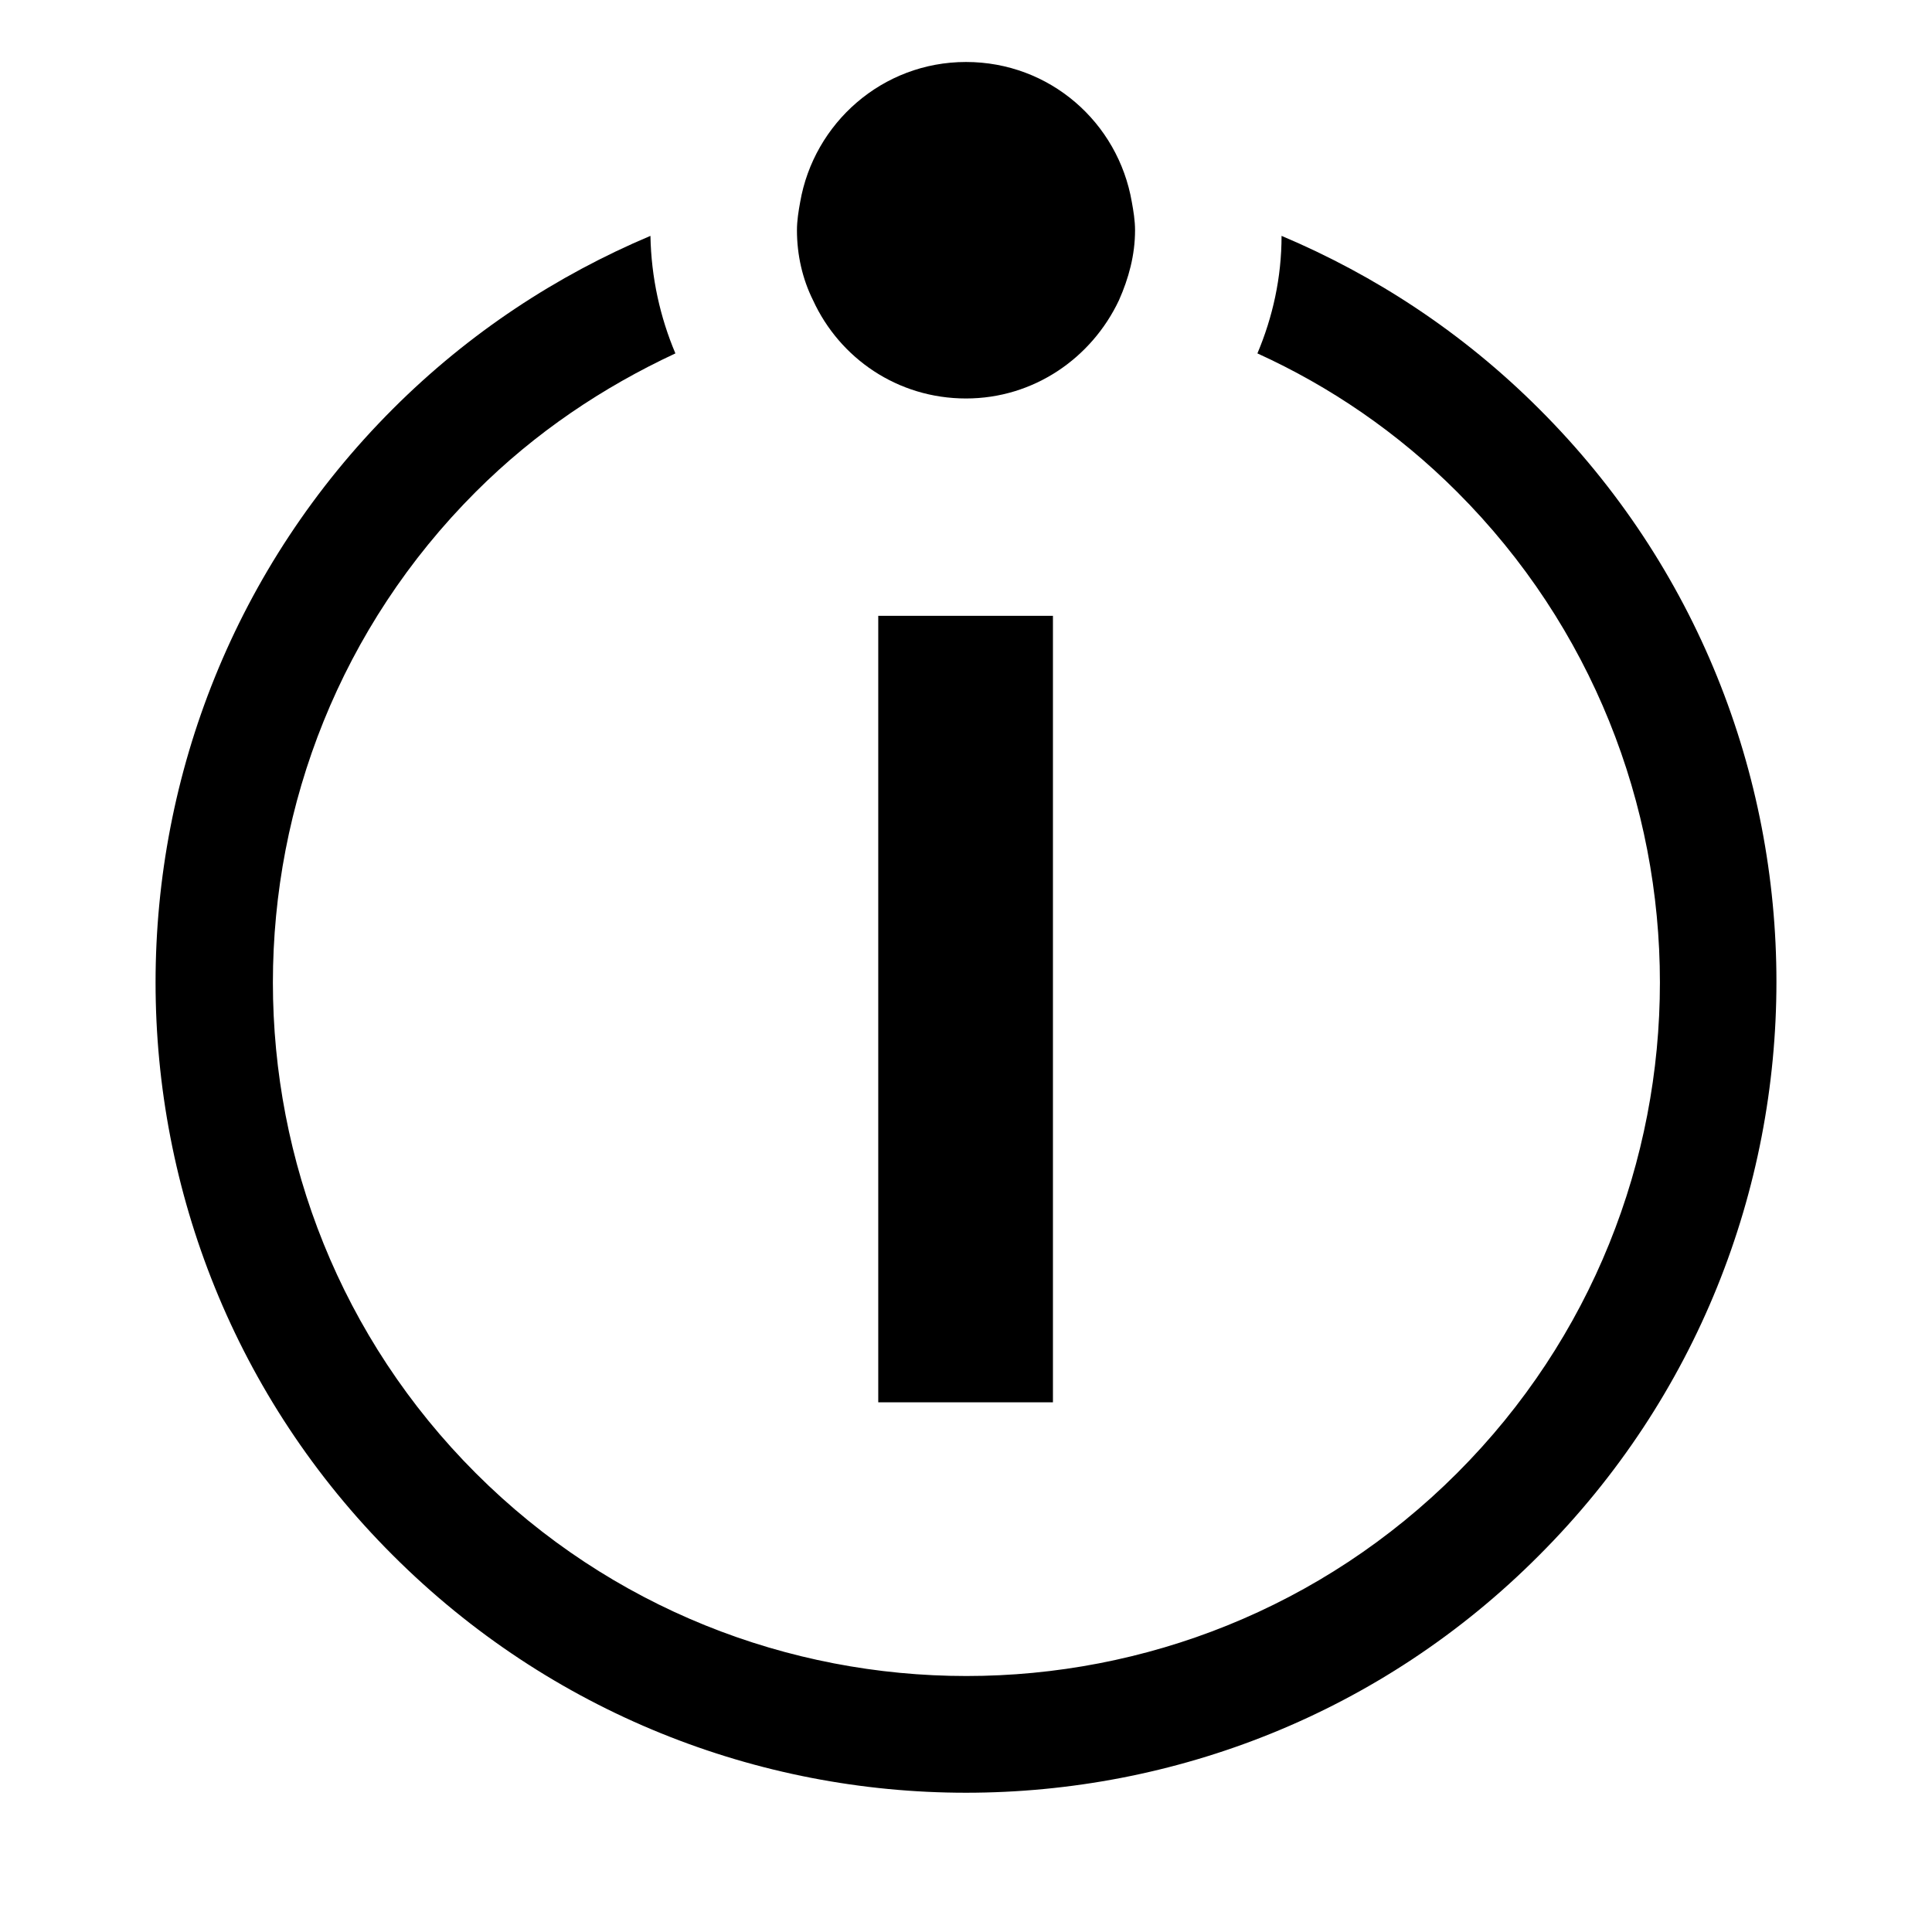
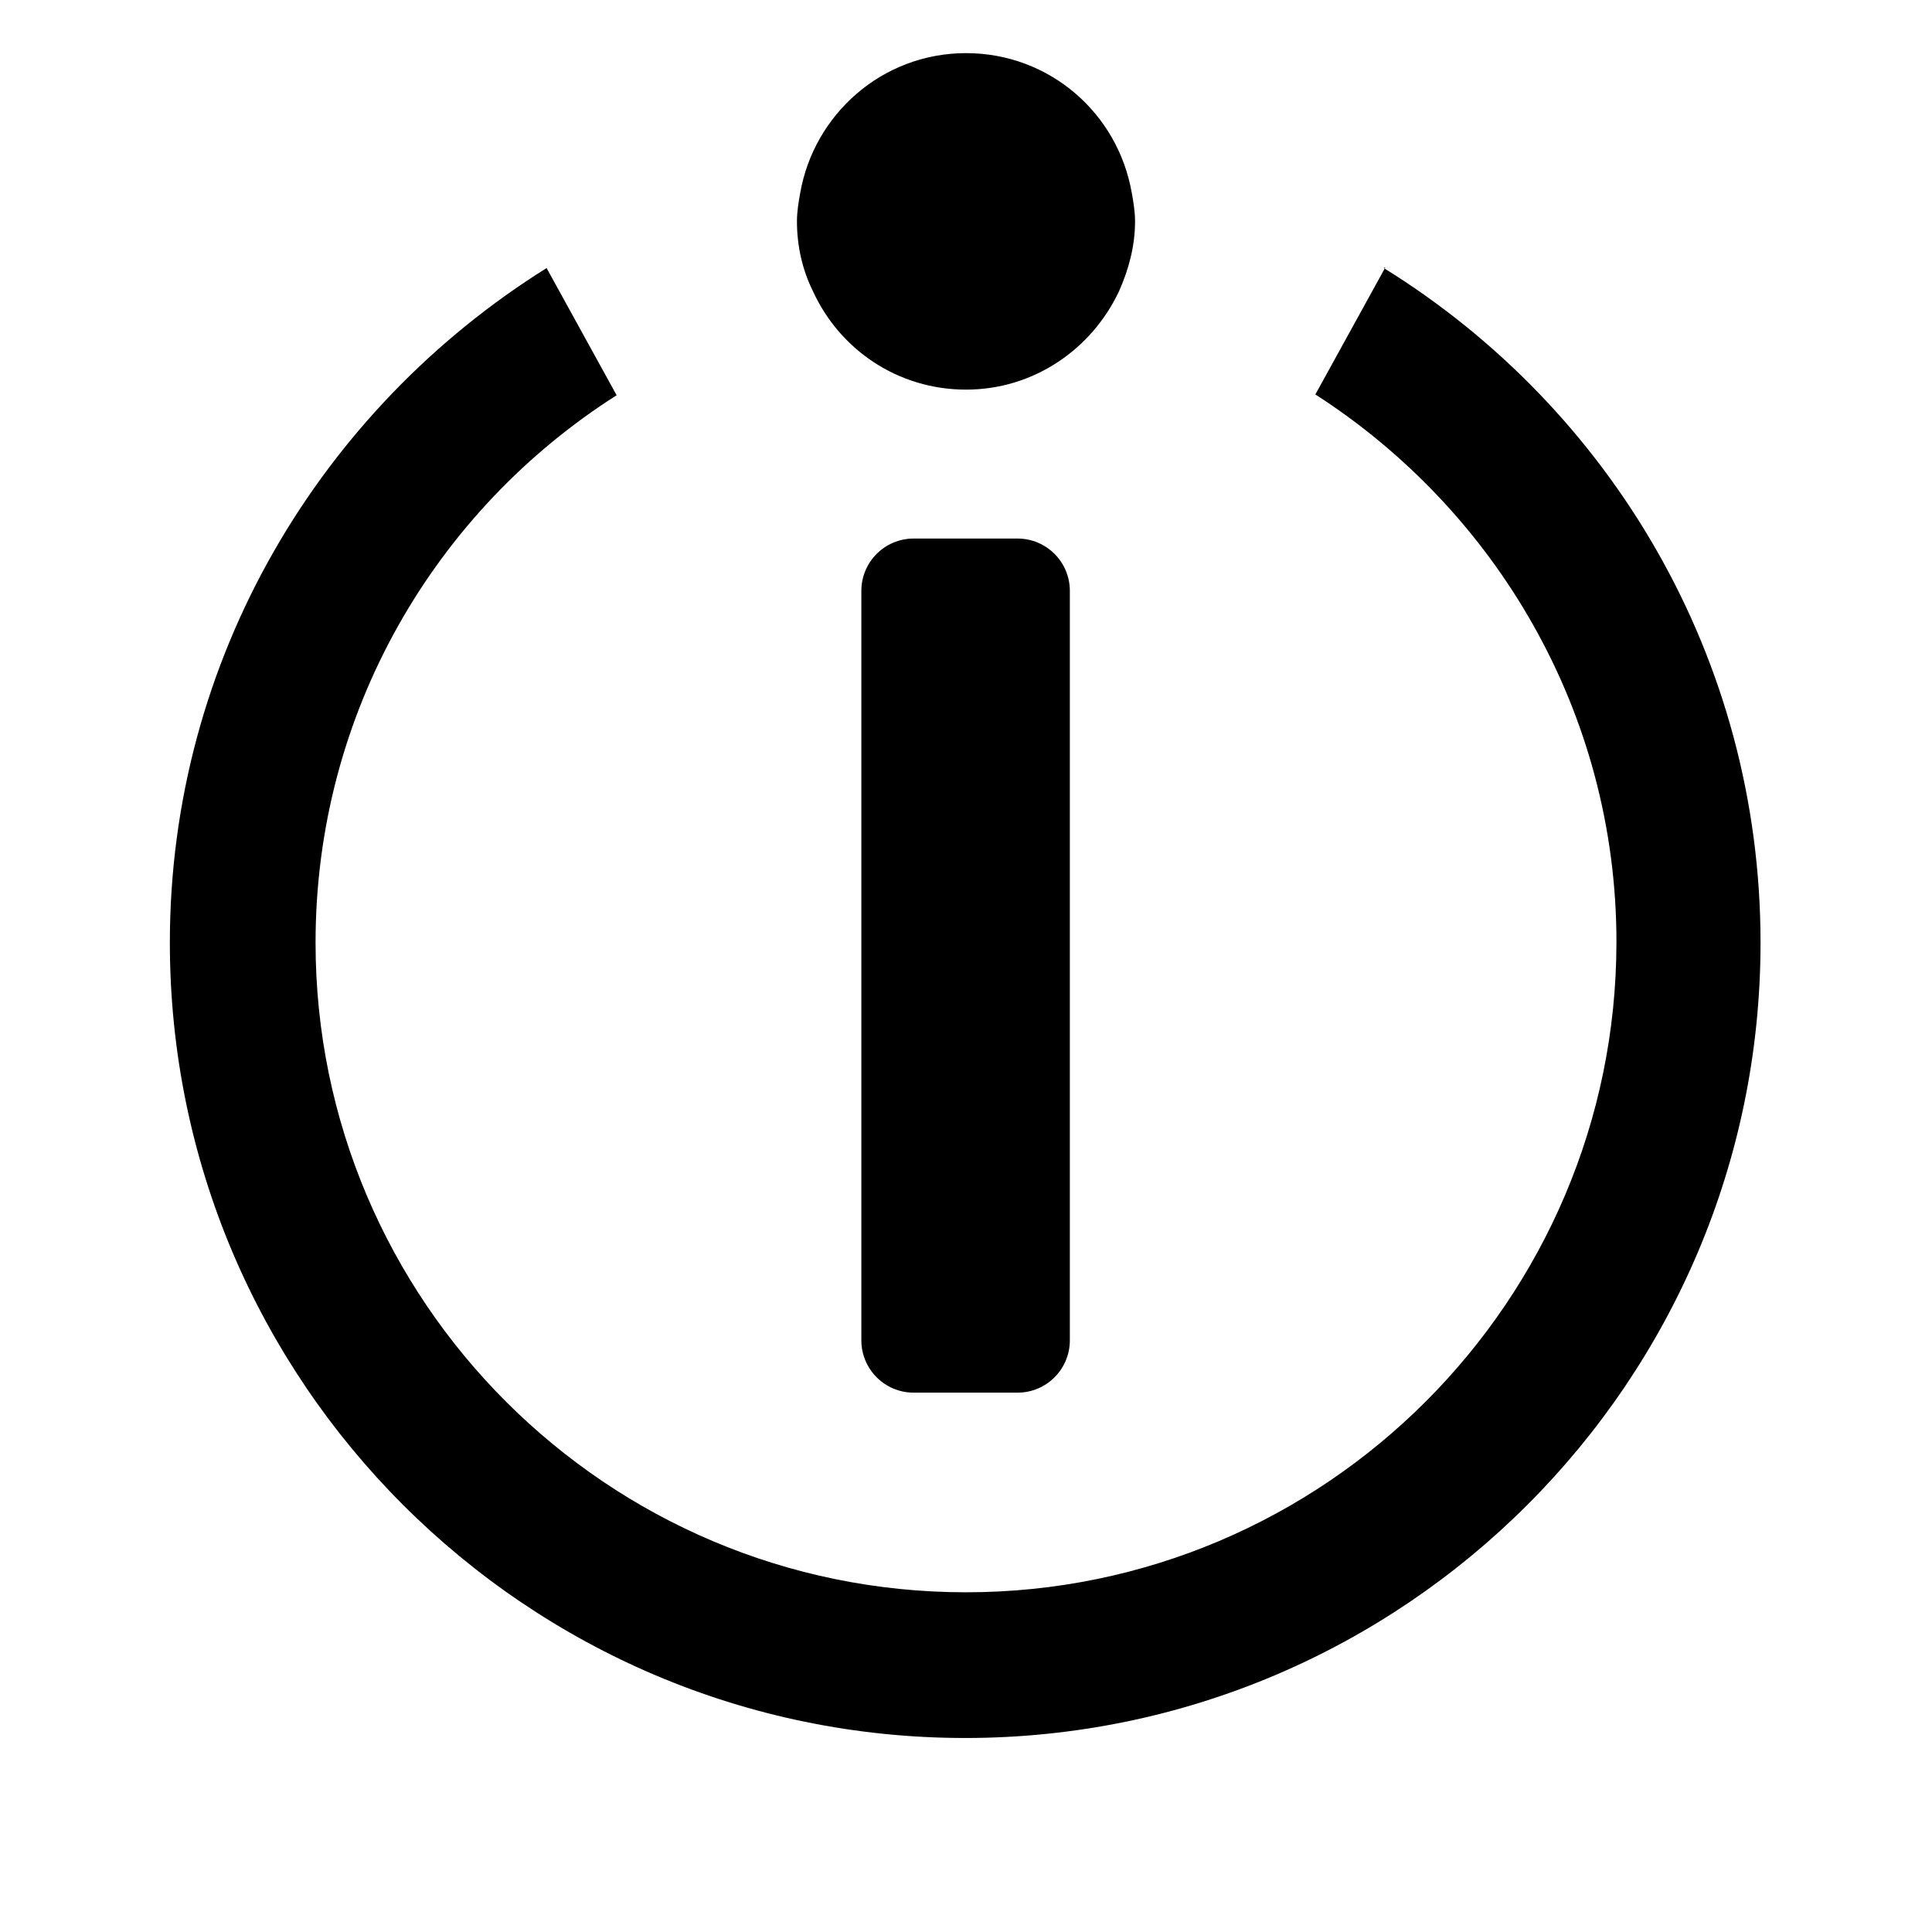
<svg xmlns="http://www.w3.org/2000/svg" aria-hidden="true" focusable="false" viewBox="0 0 24 24">
-   <path d="M19.12,5.08c-.95-.95-2.04-1.66-3.2-2.15,0,.52-.11,1.01-.3,1.46,.9,.41,1.74,.98,2.48,1.72,3.36,3.36,3.36,8.83,0,12.19-3.36,3.36-8.83,3.36-12.19,0-3.36-3.36-3.36-8.83,0-12.19,.74-.74,1.58-1.3,2.48-1.72-.19-.45-.3-.94-.31-1.46-1.16,.49-2.25,1.2-3.2,2.15-3.93,3.93-3.93,10.32,0,14.24,1.96,1.96,4.54,2.95,7.12,2.95s5.16-.98,7.12-2.95c3.93-3.93,3.93-10.32,0-14.24Z" />
-   <path d="M12,4.95c.84,0,1.56-.5,1.9-1.22,.12-.27,.2-.56,.2-.87,0-.12-.02-.24-.04-.35-.17-.99-1.02-1.74-2.06-1.74s-1.89,.76-2.06,1.74c-.02,.11-.04,.23-.04,.35,0,.31,.07,.61,.2,.87,.33,.72,1.05,1.22,1.9,1.22Z" />
-   <rect x="10.91" y="7.65" width="2.17" height="9.77" />
+   <path class="cls-1" d="M12,4.84c.84,0,1.56-.5,1.9-1.22.12-.27.2-.56.2-.87,0-.12-.02-.24-.04-.35-.17-.99-1.02-1.74-2.06-1.74s-1.89.76-2.06,1.74c-.02.11-.04.23-.04.35,0,.31.07.61.2.87.33.72,1.05,1.22,1.9,1.22Z" />
+   <rect class="cls-1" x="10.7" y="6.69" width="2.59" height="10.61" rx=".65" ry=".65" />
+   <path class="cls-1" d="M17.21,3.32l-.87,1.58c2.24,1.44,3.74,3.95,3.74,6.8,0,4.45-3.62,8.08-8.08,8.08S3.92,16.16,3.92,11.71c0-2.86,1.49-5.37,3.74-6.8l-.87-1.58c-2.8,1.75-4.68,4.85-4.68,8.38,0,5.45,4.43,9.88,9.88,9.88s9.88-4.43,9.88-9.88c0-3.54-1.87-6.64-4.68-8.38Z" />
</svg>
